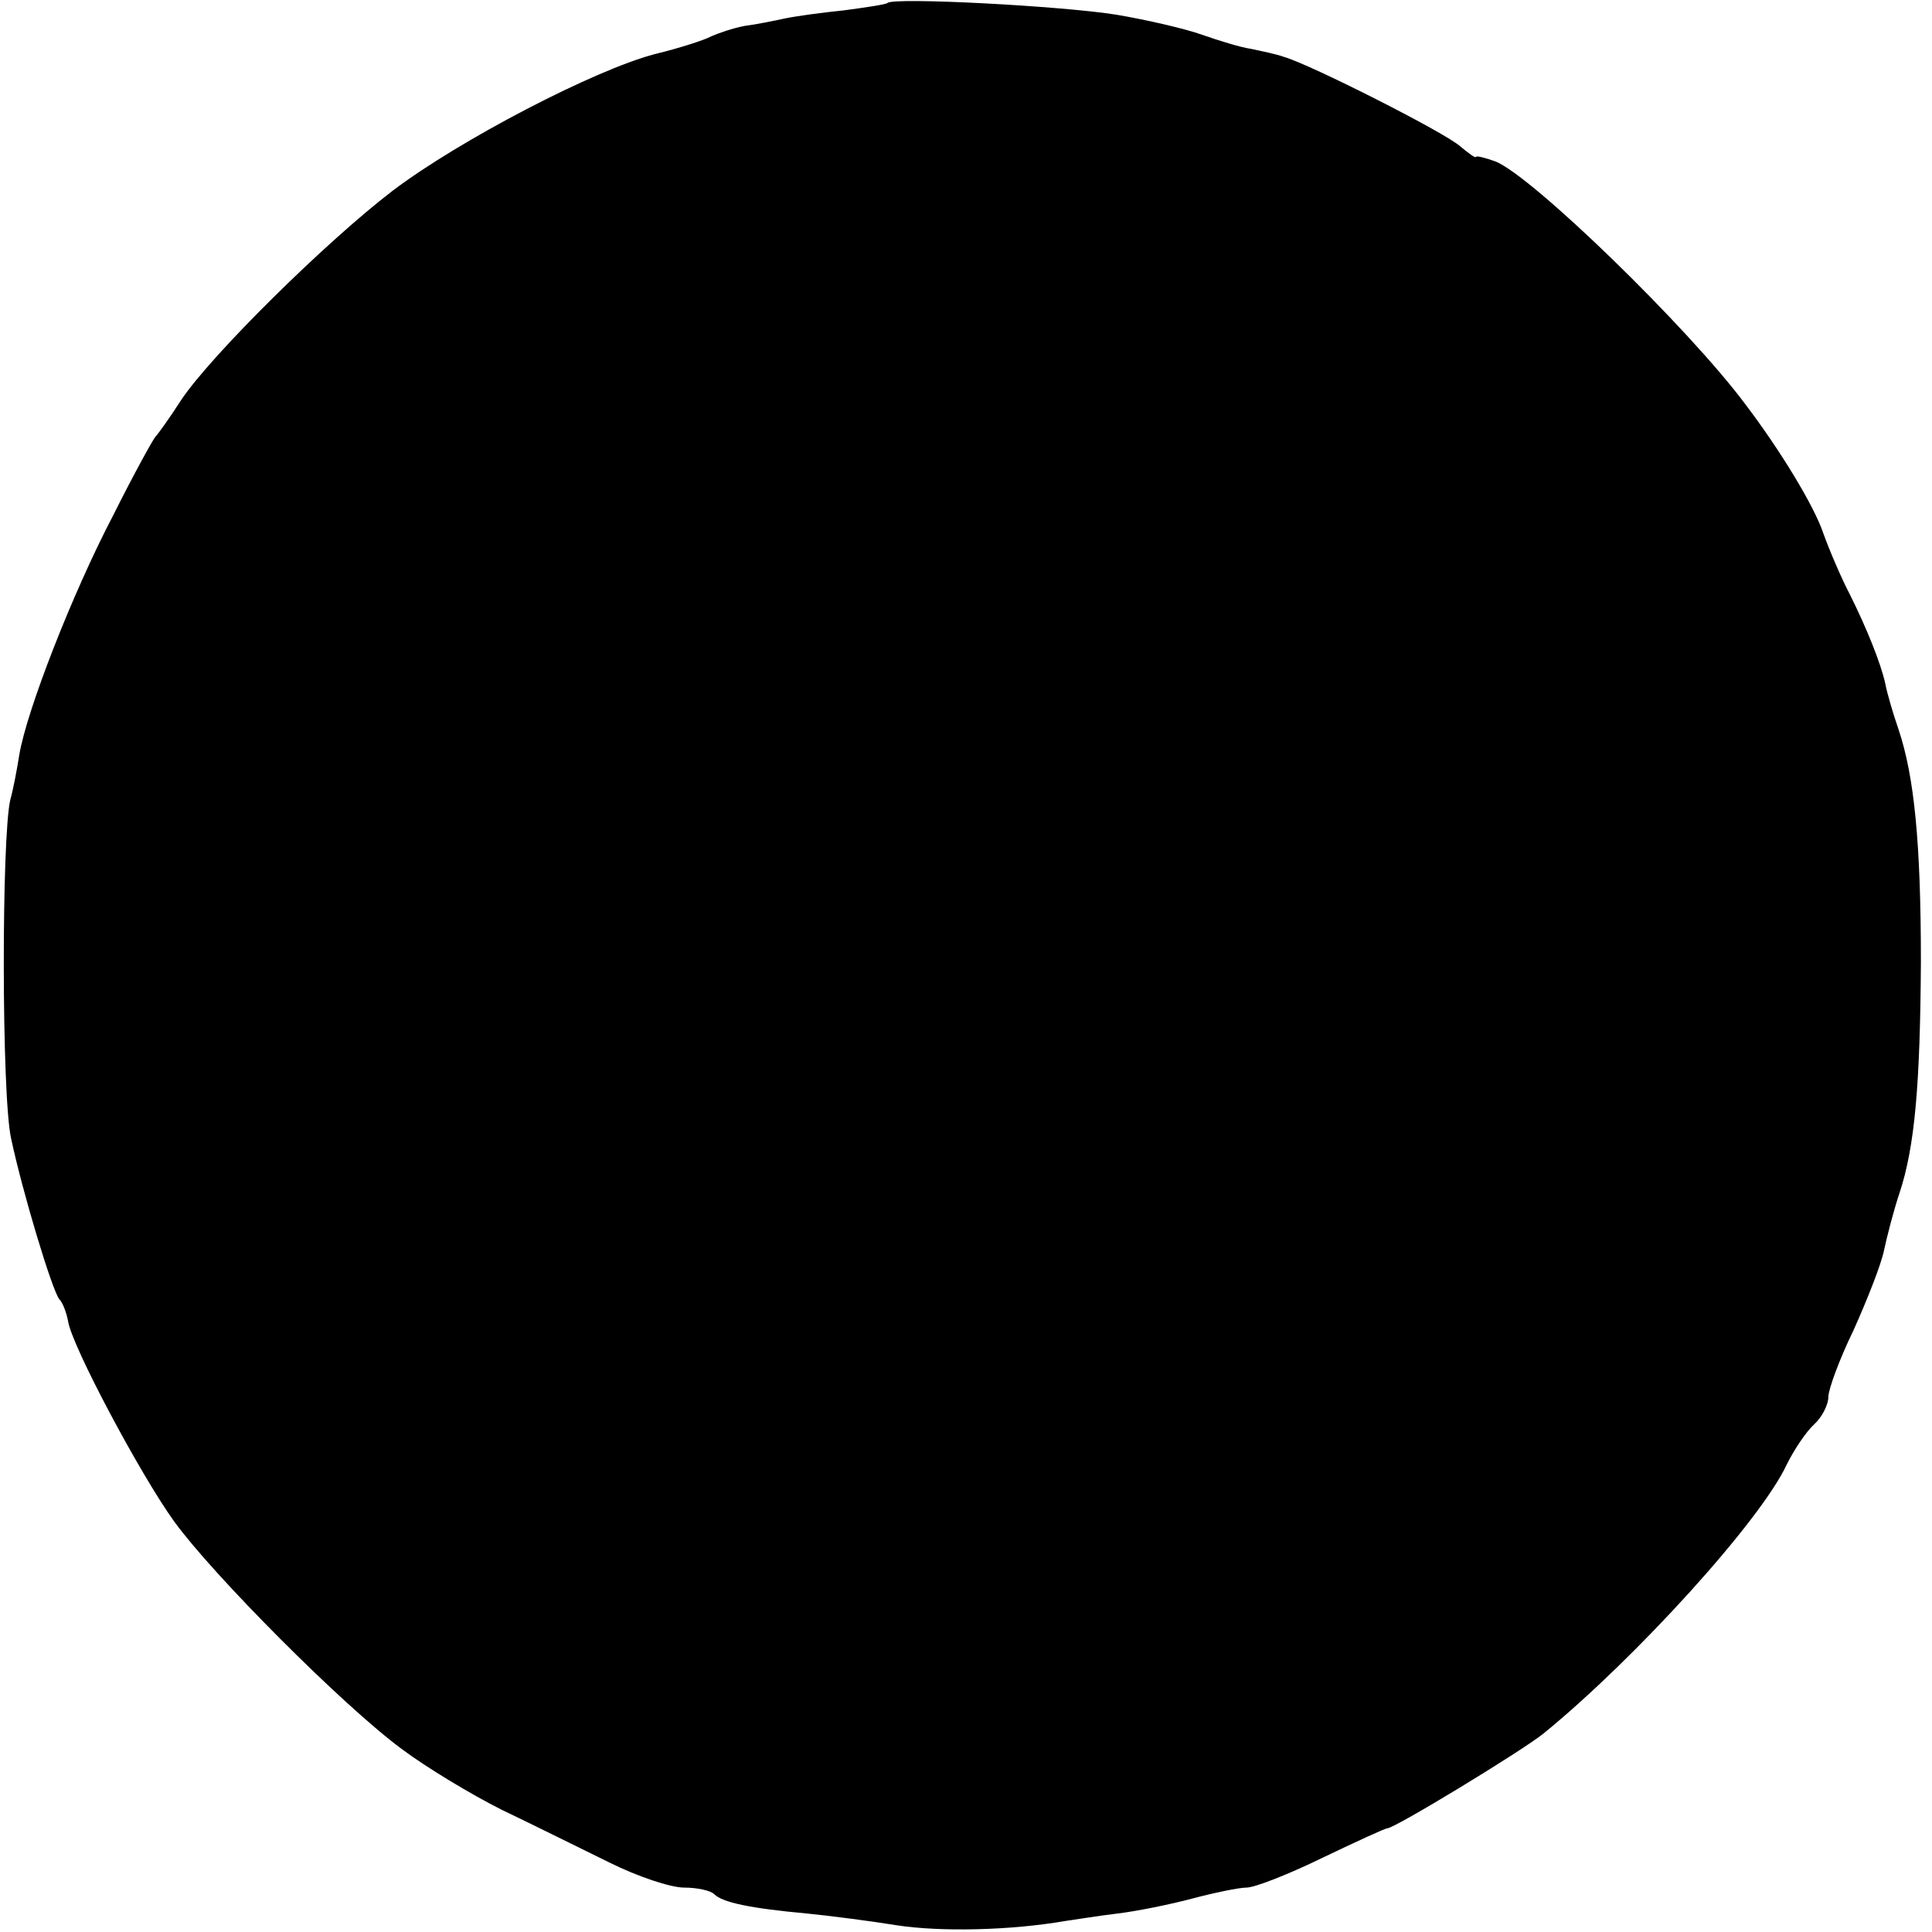
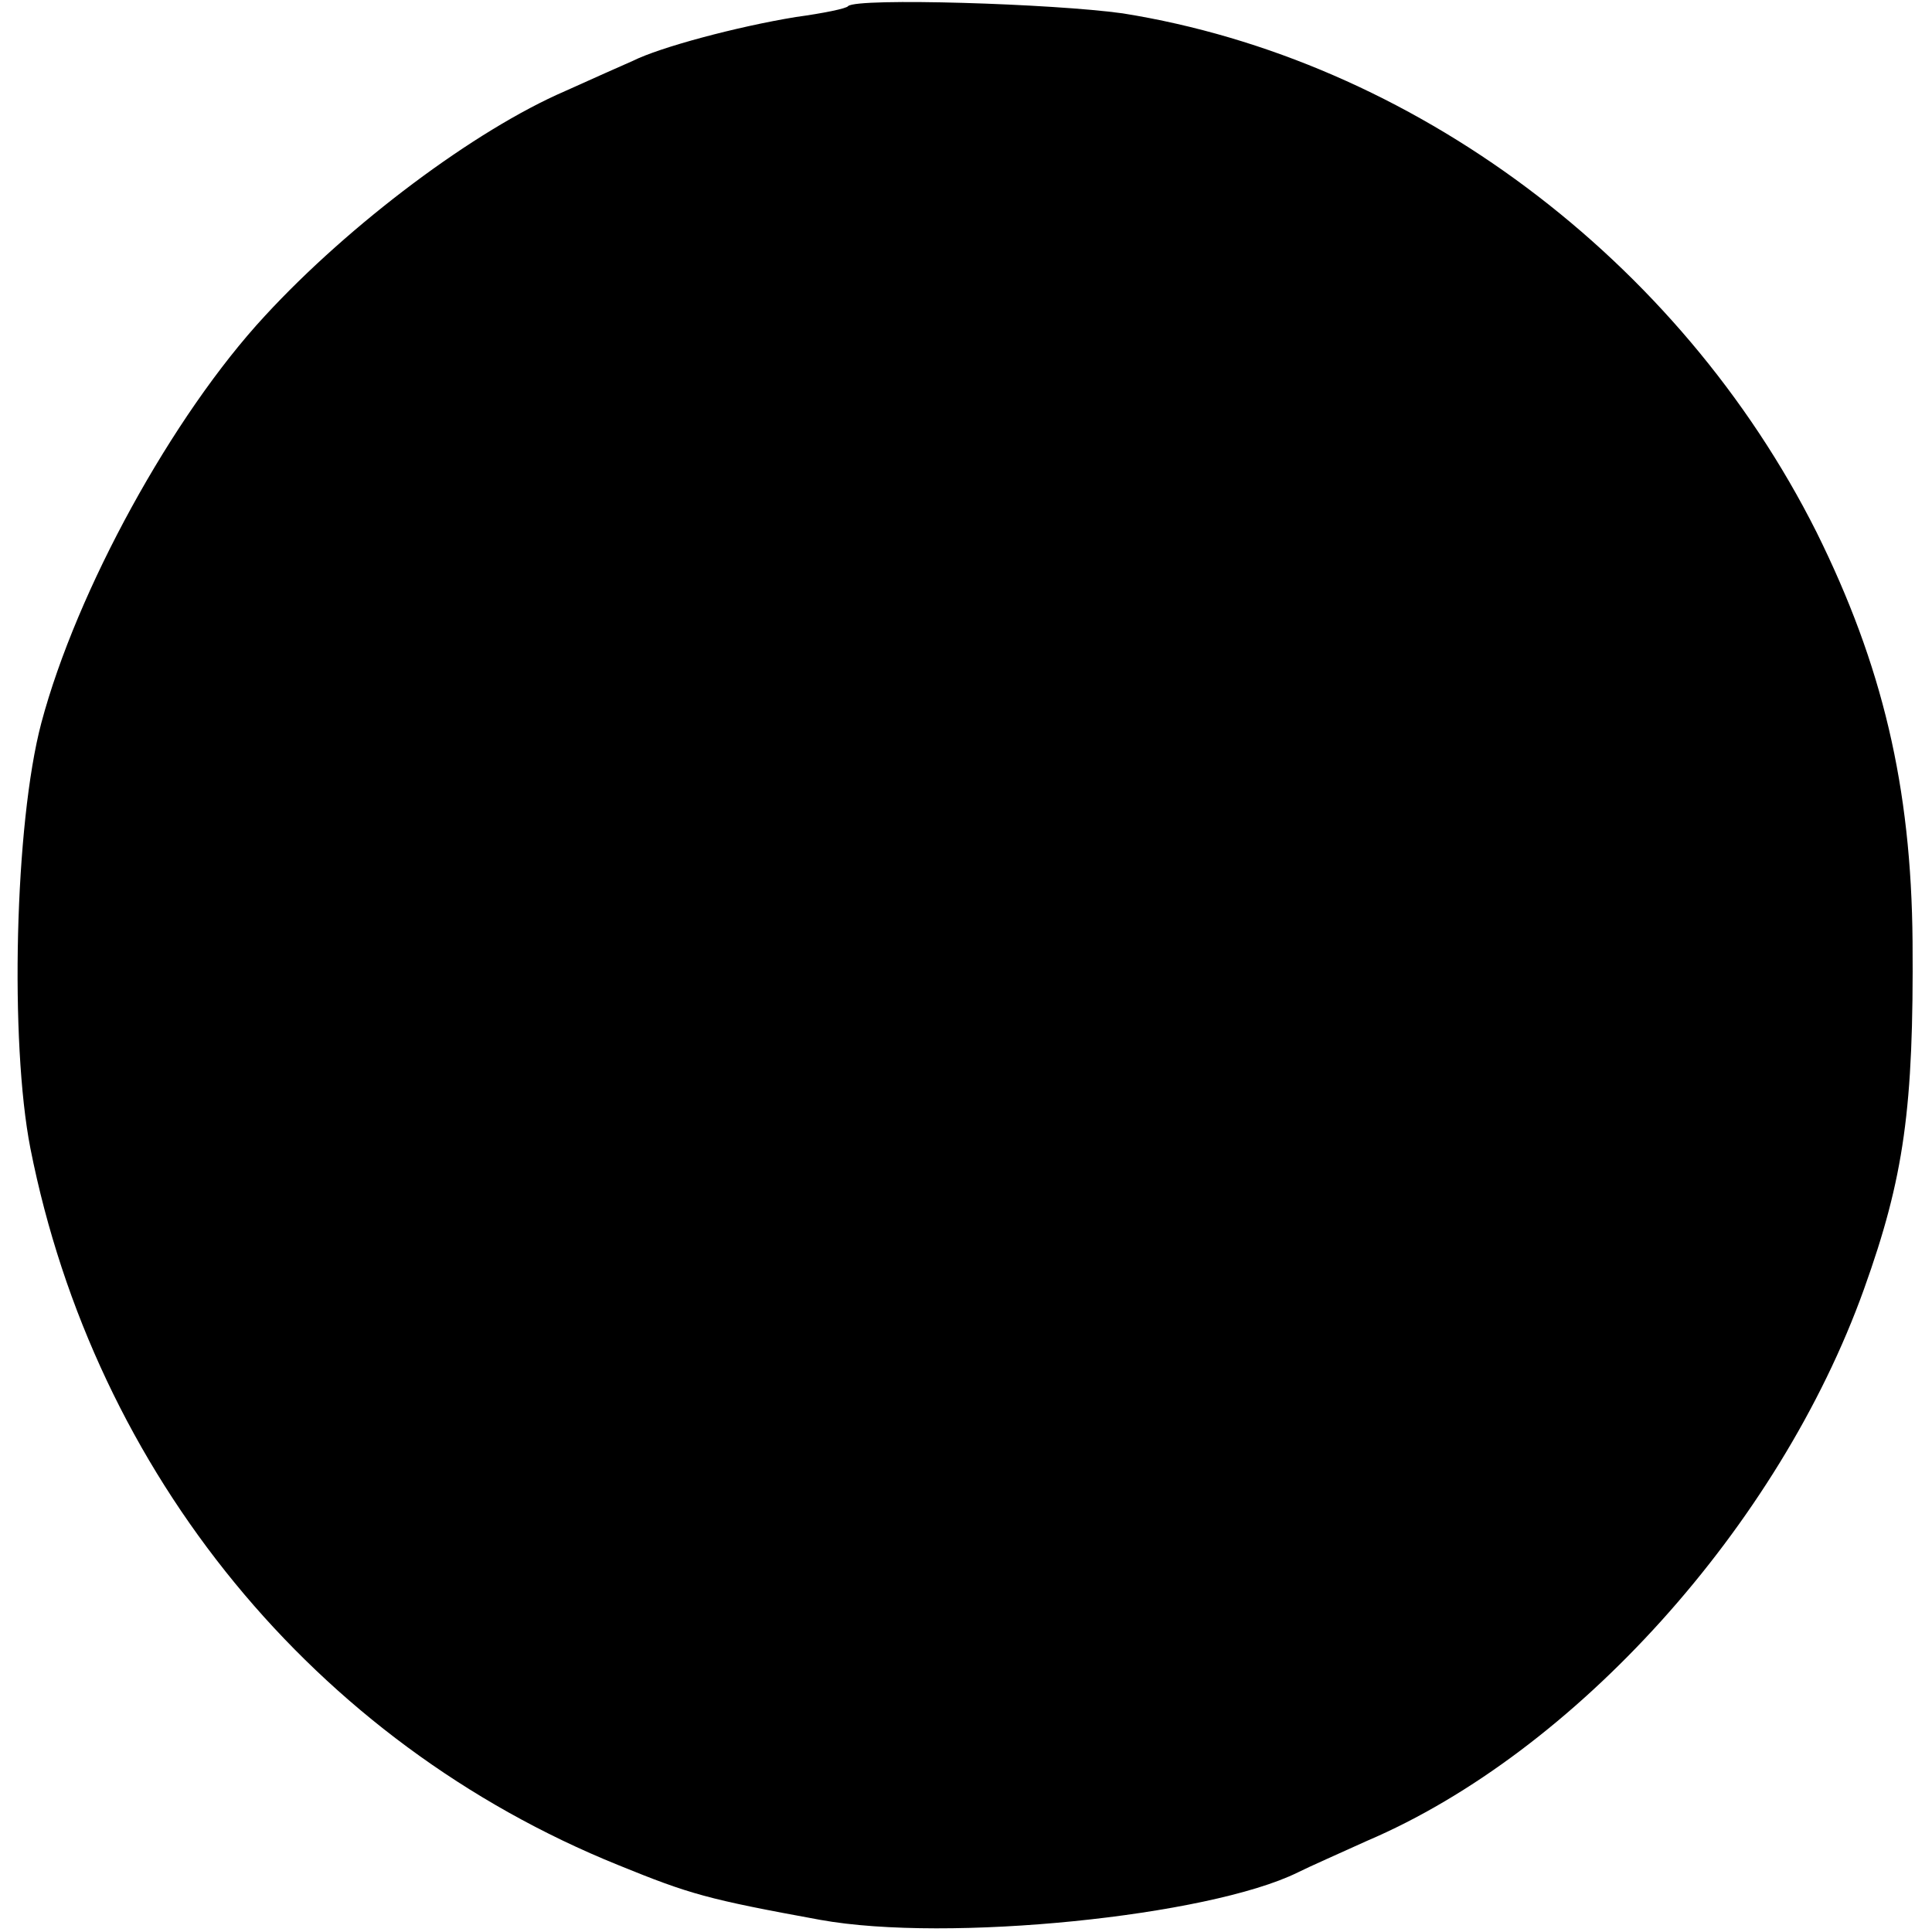
- <svg xmlns="http://www.w3.org/2000/svg" version="1.0" width="261pt" height="261pt" viewBox="0 0 261 261" preserveAspectRatio="xMidYMid meet">
-   <g transform="translate(0,261) scale(0.1,-0.1)" fill="#000000" stroke="none">
-     <path d="M1199 2606 c-2 -2 -29 -6 -59 -10 -30 -3 -66 -8 -80 -11 -14 -3 -38 -8 -54 -10 -16 -3 -36 -10 -45 -14 -9 -5 -43 -16 -76 -24 -81 -21 -264 -116 -355 -185 -90 -69 -244 -221 -285 -282 -16 -25 -32 -47 -35 -50 -3 -3 -29 -50 -57 -106 -55 -105 -117 -264 -127 -324 -3 -19 -8 -46 -12 -60 -12 -50 -12 -400 1 -458 15 -71 55 -204 65 -217 5 -5 10 -19 12 -30 5 -33 97 -206 143 -270 52 -72 228 -249 308 -308 32 -24 93 -61 135 -82 42 -20 108 -53 145 -71 38 -19 83 -34 101 -34 18 0 36 -4 41 -9 11 -11 48 -19 125 -26 30 -3 85 -10 122 -16 59 -9 153 -7 228 6 14 2 45 7 70 10 25 3 70 12 100 20 30 8 64 15 74 15 11 0 57 18 102 40 46 22 85 40 88 40 10 0 181 104 211 128 124 101 294 288 329 364 10 20 26 44 37 54 10 9 19 26 19 37 0 10 15 51 34 90 18 40 37 88 41 107 4 19 13 54 21 78 21 63 28 148 29 312 0 162 -9 251 -30 314 -8 23 -16 51 -18 62 -6 28 -26 77 -48 121 -11 21 -27 58 -36 83 -12 36 -58 112 -106 175 -77 103 -288 308 -337 327 -14 5 -26 8 -26 6 -1 -2 -10 5 -21 14 -19 18 -203 111 -238 121 -11 4 -31 8 -45 11 -14 2 -43 11 -66 19 -22 8 -74 20 -115 27 -74 12 -302 24 -310 16z" />
+ <svg xmlns="http://www.w3.org/2000/svg" version="1.0" width="159pt" height="159pt" viewBox="0 0 159 159" preserveAspectRatio="xMidYMid meet">
+   <g transform="translate(0,159) scale(0.1,-0.1)" fill="#000000" stroke="none">
+     <path d="M698 1585 c-1 -2 -21 -6 -43 -9 -49 -8 -112 -25 -134 -36 -9 -4 -34 -15 -56 -25 -74 -32 -177 -109 -247 -185 -76 -82 -155 -226 -184 -335 -22 -83 -26 -263 -9 -350 53 -268 234 -489 484 -590 59 -24 73 -28 166 -45 105 -19 320 3 393 39 10 5 35 16 57 26 171 73 339 259 409 454 33 92 41 149 40 286 -1 128 -25 228 -79 337 -113 225 -333 389 -571 427 -57 8 -218 13 -226 6z" />
  </g>
</svg>
